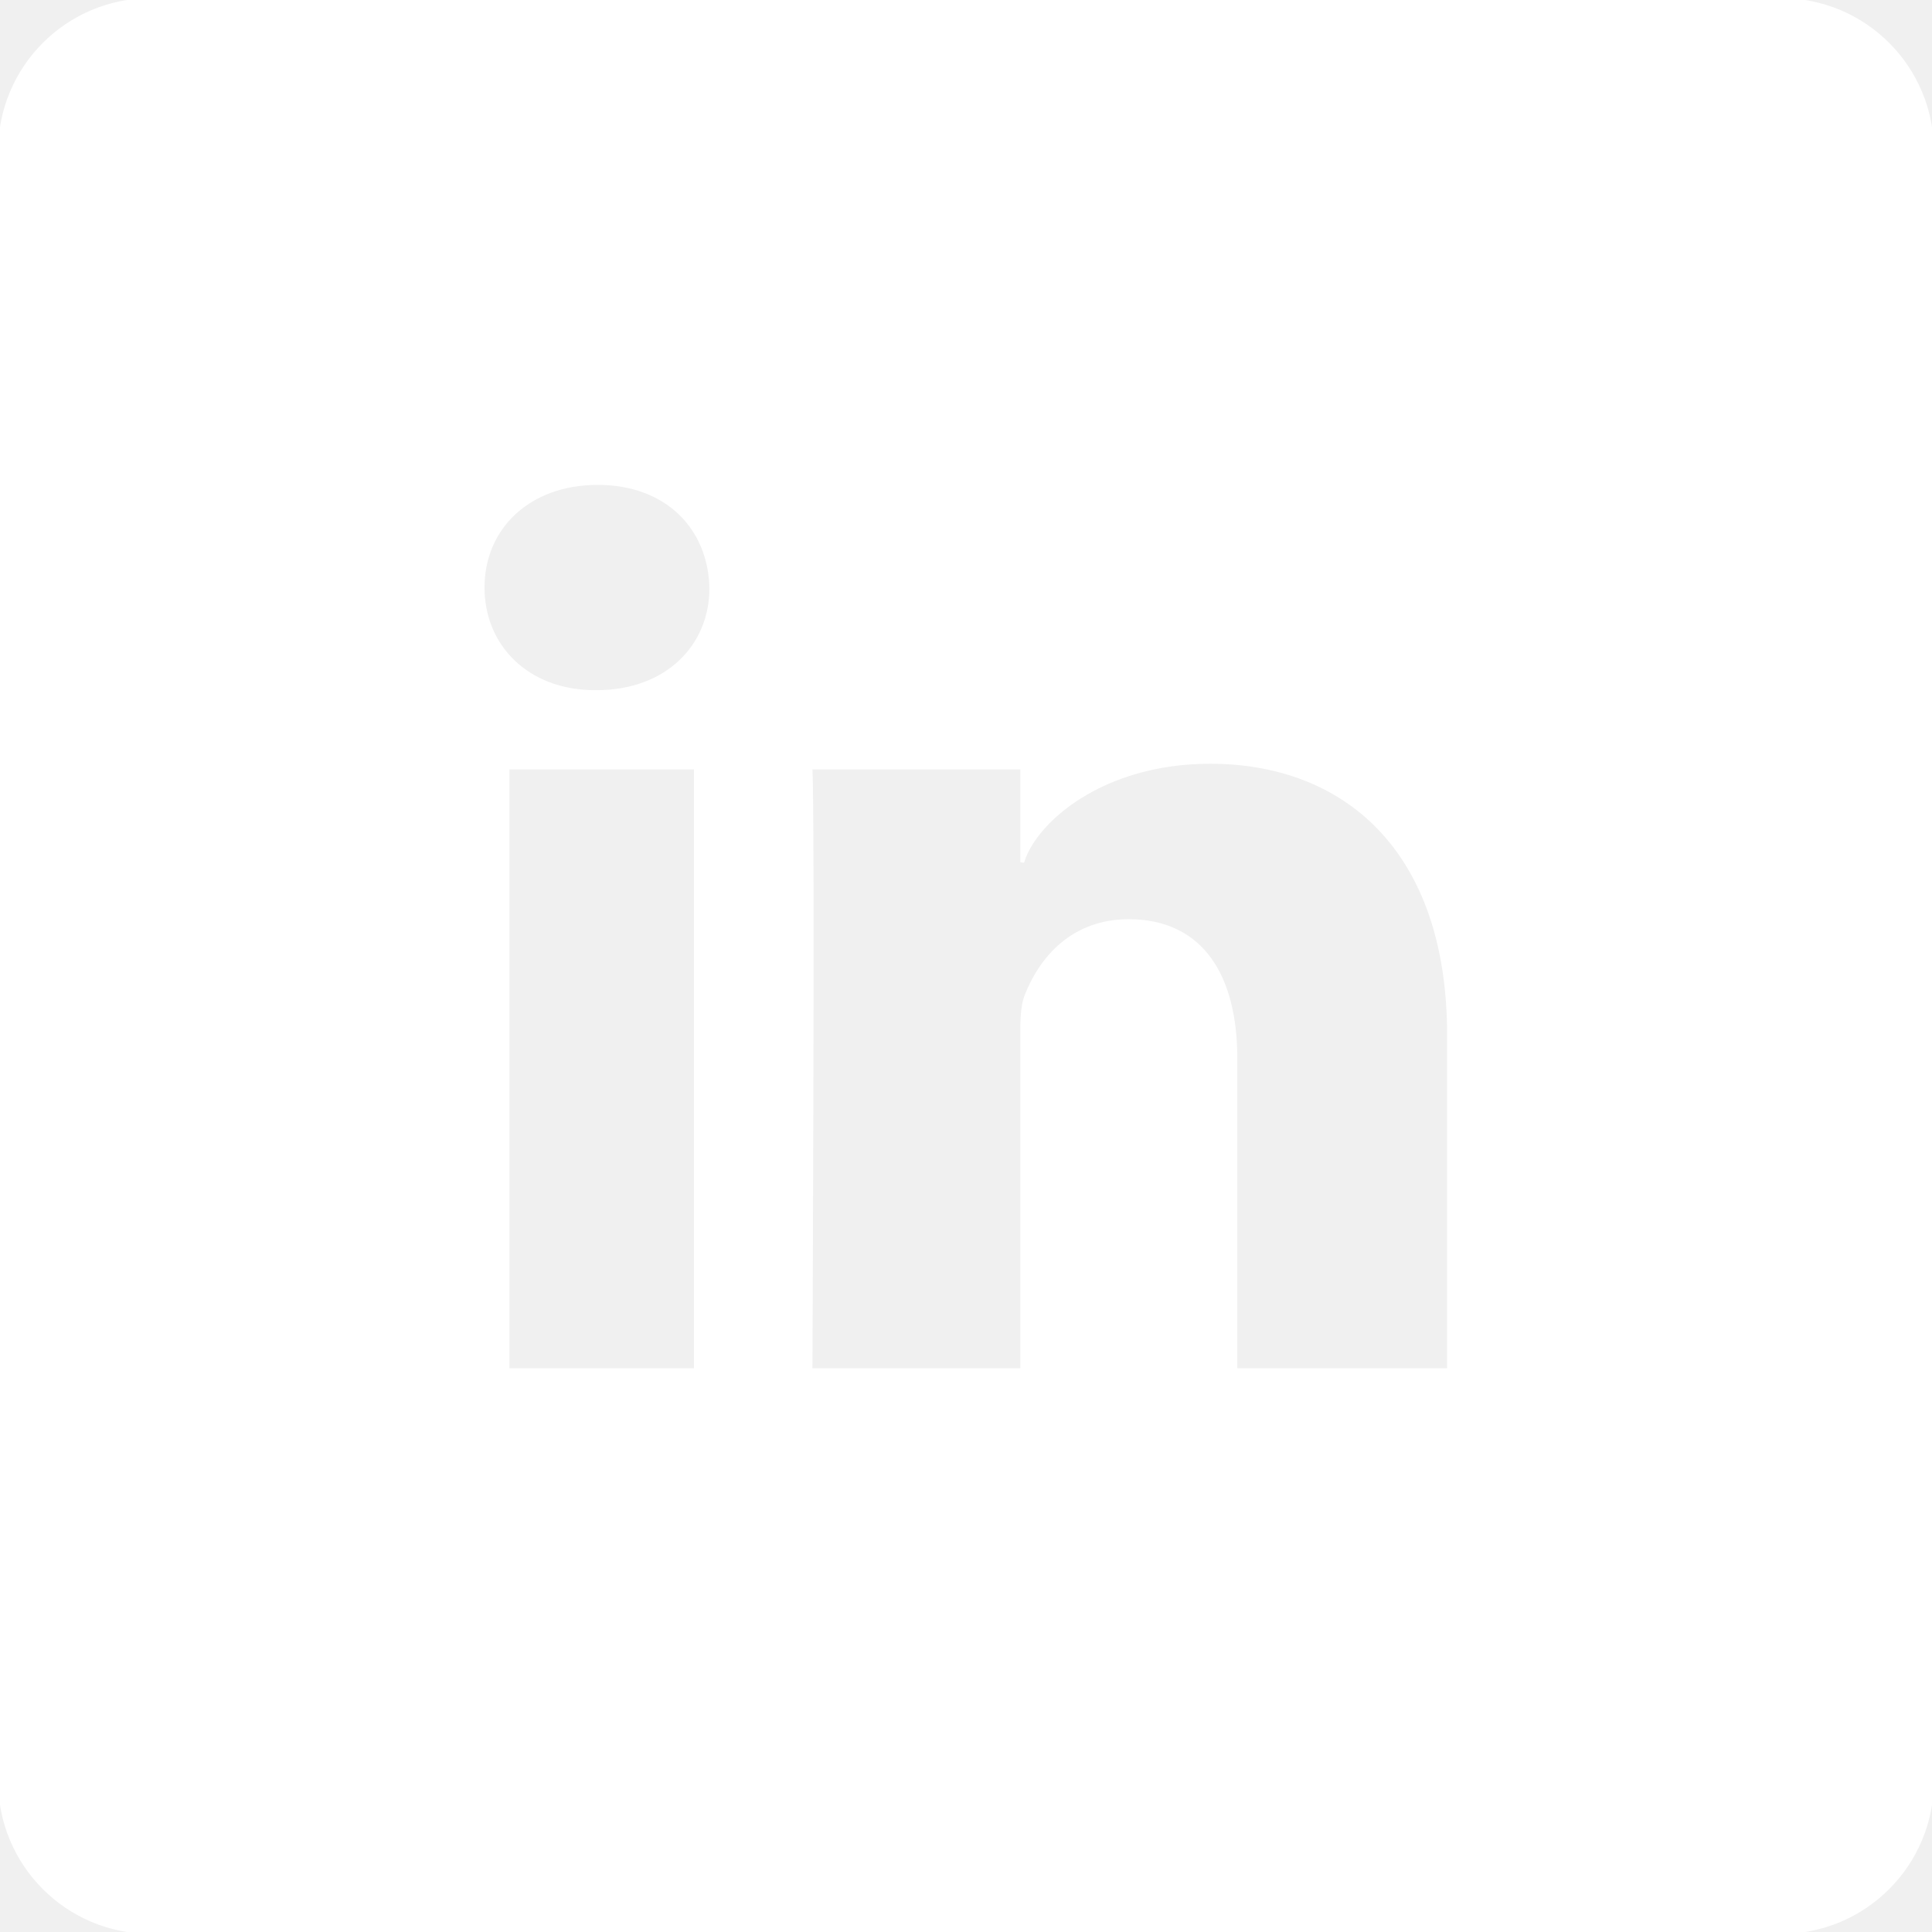
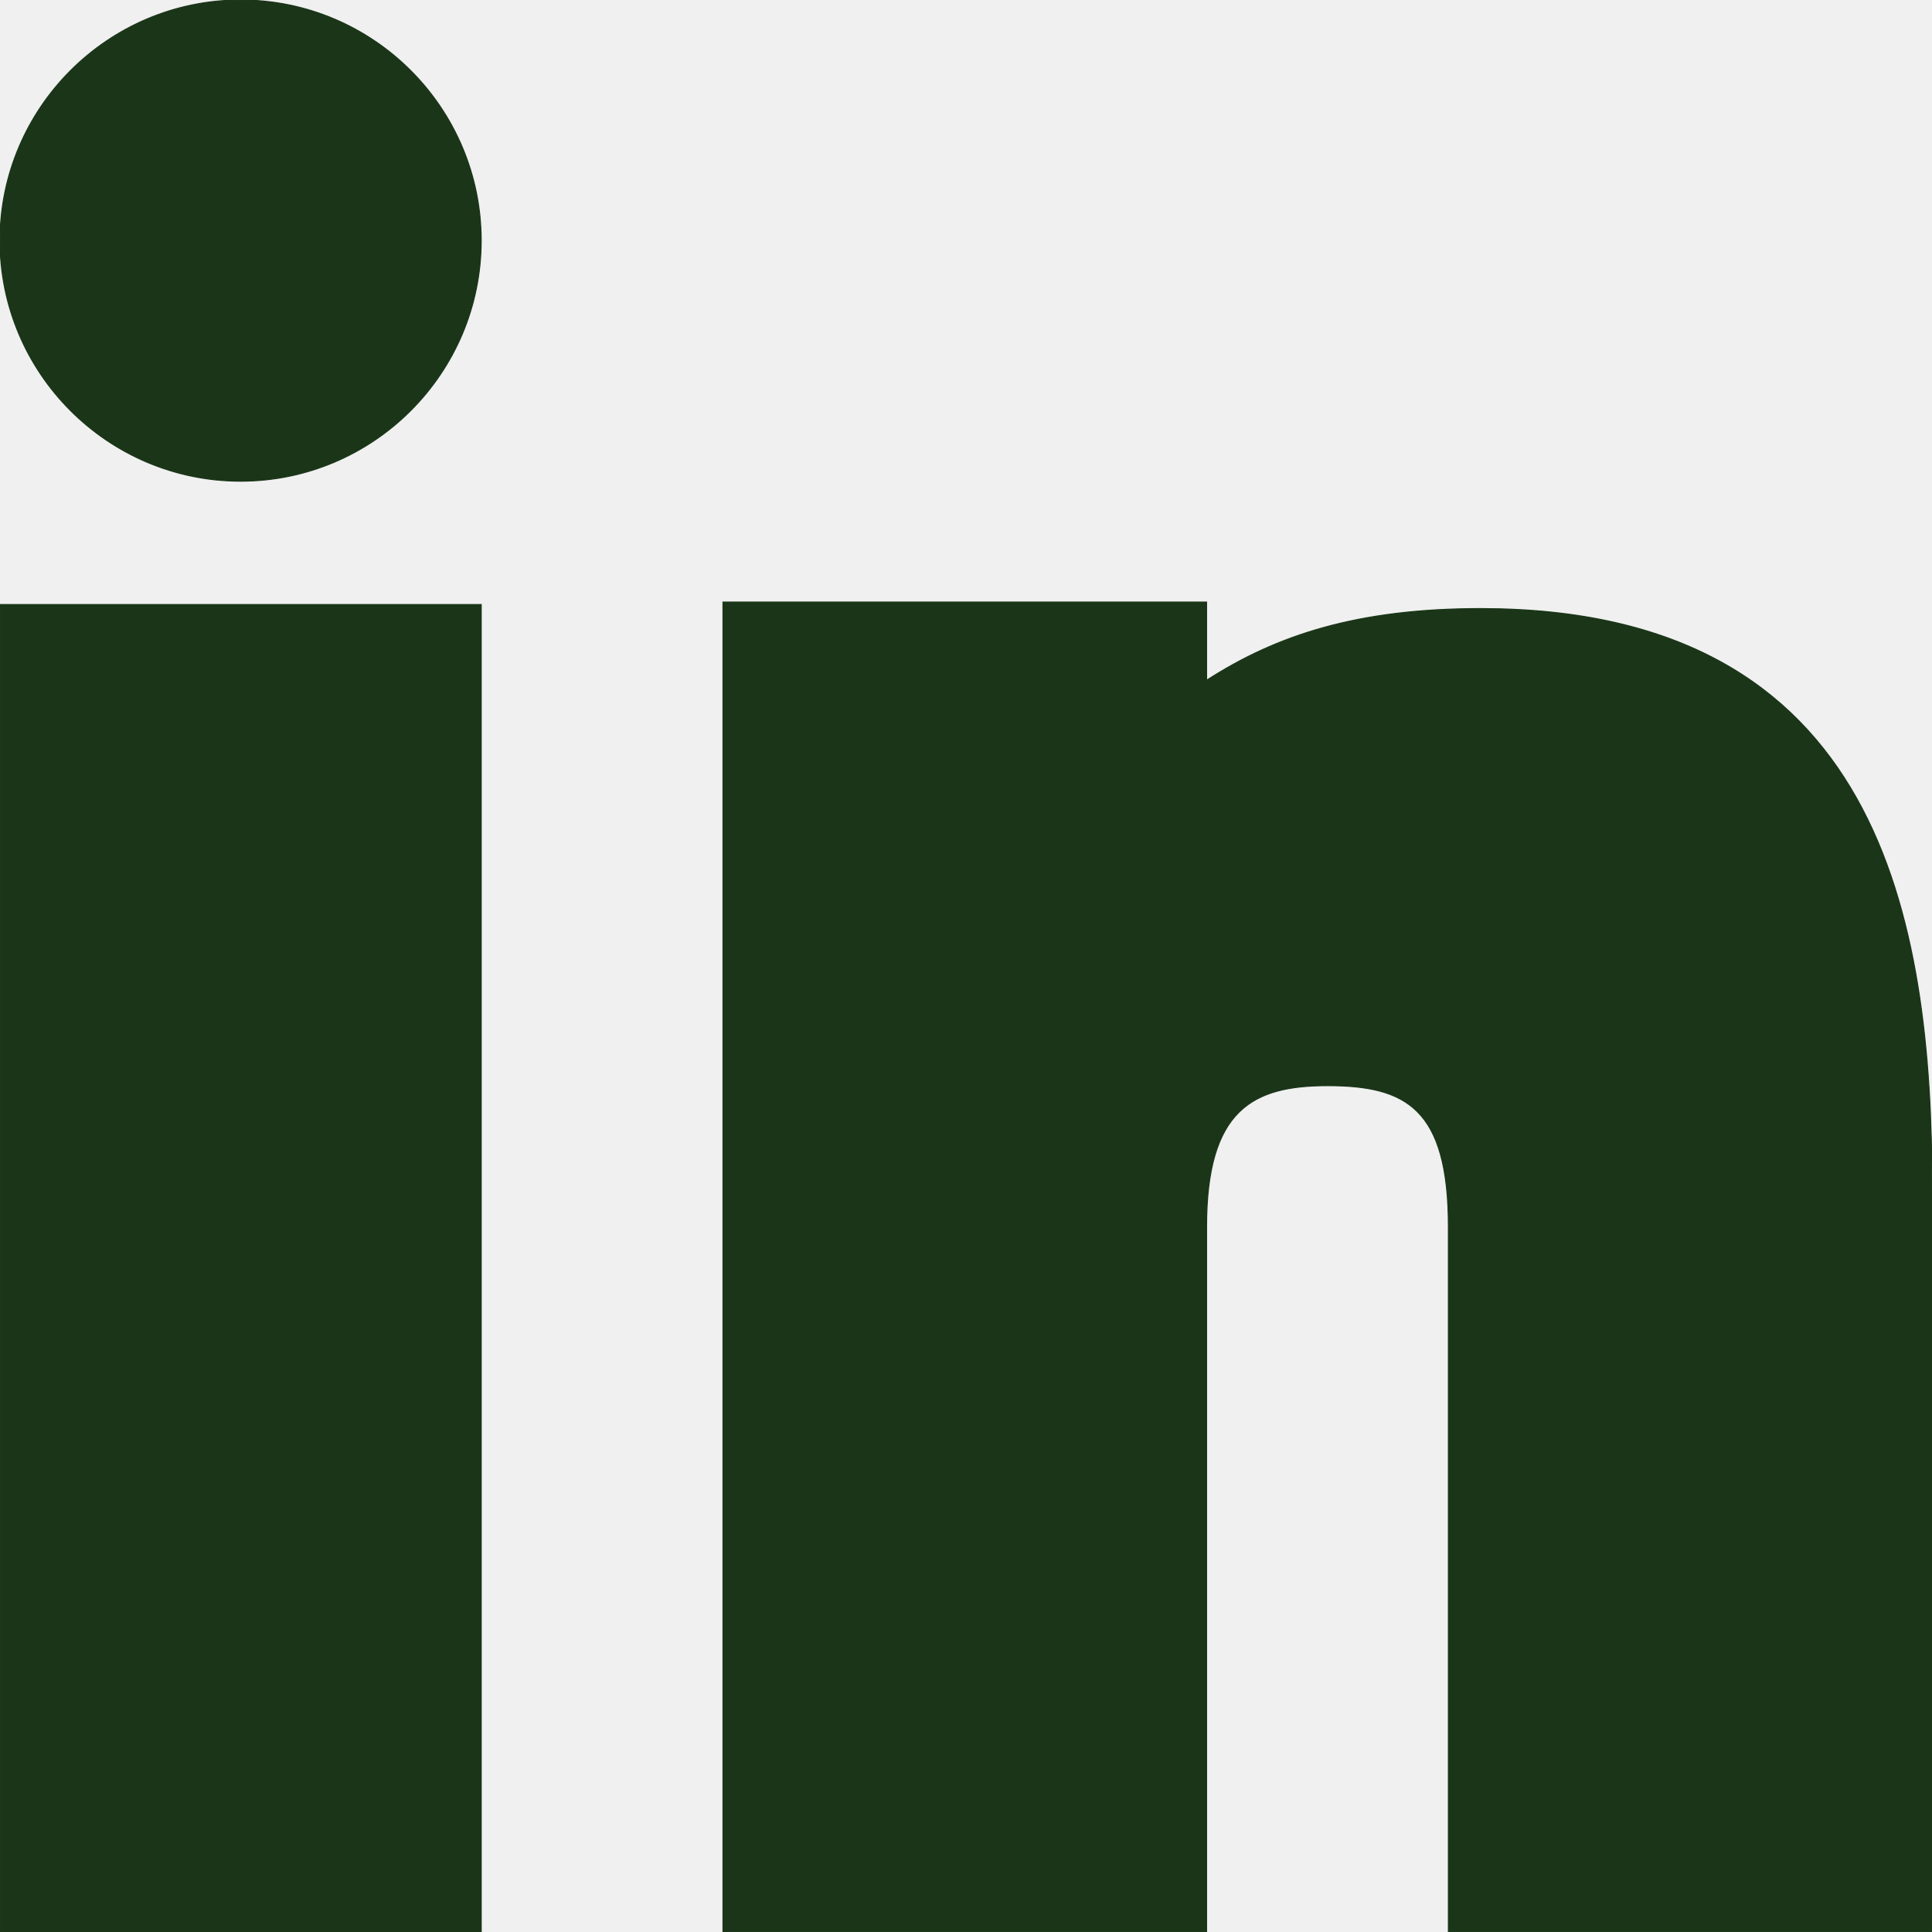
- <svg xmlns="http://www.w3.org/2000/svg" fill="#ffffff" height="800px" width="800px" version="1.1" id="Layer_1" viewBox="-143 145 512 512" xml:space="preserve" stroke="#ffffff">
+ <svg xmlns="http://www.w3.org/2000/svg" fill="#1a3518" width="800px" height="800px" viewBox="0 0 1920 1920" stroke="#1a3518">
  <g id="SVGRepo_bgCarrier" stroke-width="0" />
  <g id="SVGRepo_tracerCarrier" stroke-linecap="round" stroke-linejoin="round" />
  <g id="SVGRepo_iconCarrier">
-     <path d="M329,145h-432c-22.1,0-40,17.9-40,40v432c0,22.1,17.9,40,40,40h432c22.1,0,40-17.9,40-40V185C369,162.9,351.1,145,329,145z M41.4,508.1H-8.5V348.4h49.9V508.1z M15.1,328.4h-0.4c-18.1,0-29.8-12.2-29.8-27.7c0-15.8,12.1-27.7,30.5-27.7 c18.4,0,29.7,11.9,30.1,27.7C45.6,316.1,33.9,328.4,15.1,328.4z M241,508.1h-56.6v-82.6c0-21.6-8.8-36.4-28.3-36.4 c-14.9,0-23.2,10-27,19.6c-1.4,3.4-1.2,8.2-1.2,13.1v86.3H71.8c0,0,0.7-146.4,0-159.7h56.1v25.1c3.3-11,21.2-26.6,49.8-26.6 c35.5,0,63.3,23,63.3,72.4V508.1z" />
+     <path d="M478.234 600.75V1920H.036V600.75h478.198Zm720.853-2.438v77.737c69.807-45.056 150.308-71.249 272.38-71.249 397.577 0 448.521 308.666 448.521 577.562v737.602h-480.6v-700.836c0-117.867-42.173-140.215-120.15-140.215-74.134 0-120.151 23.55-120.151 140.215v700.836h-480.6V598.312h480.6ZM239.099 0c131.925 0 239.099 107.294 239.099 239.099s-107.174 239.099-239.1 239.099C107.295 478.198 0 370.904 0 239.098 0 107.295 107.294 0 239.099 0Z" fill-rule="evenodd" />
  </g>
</svg>
